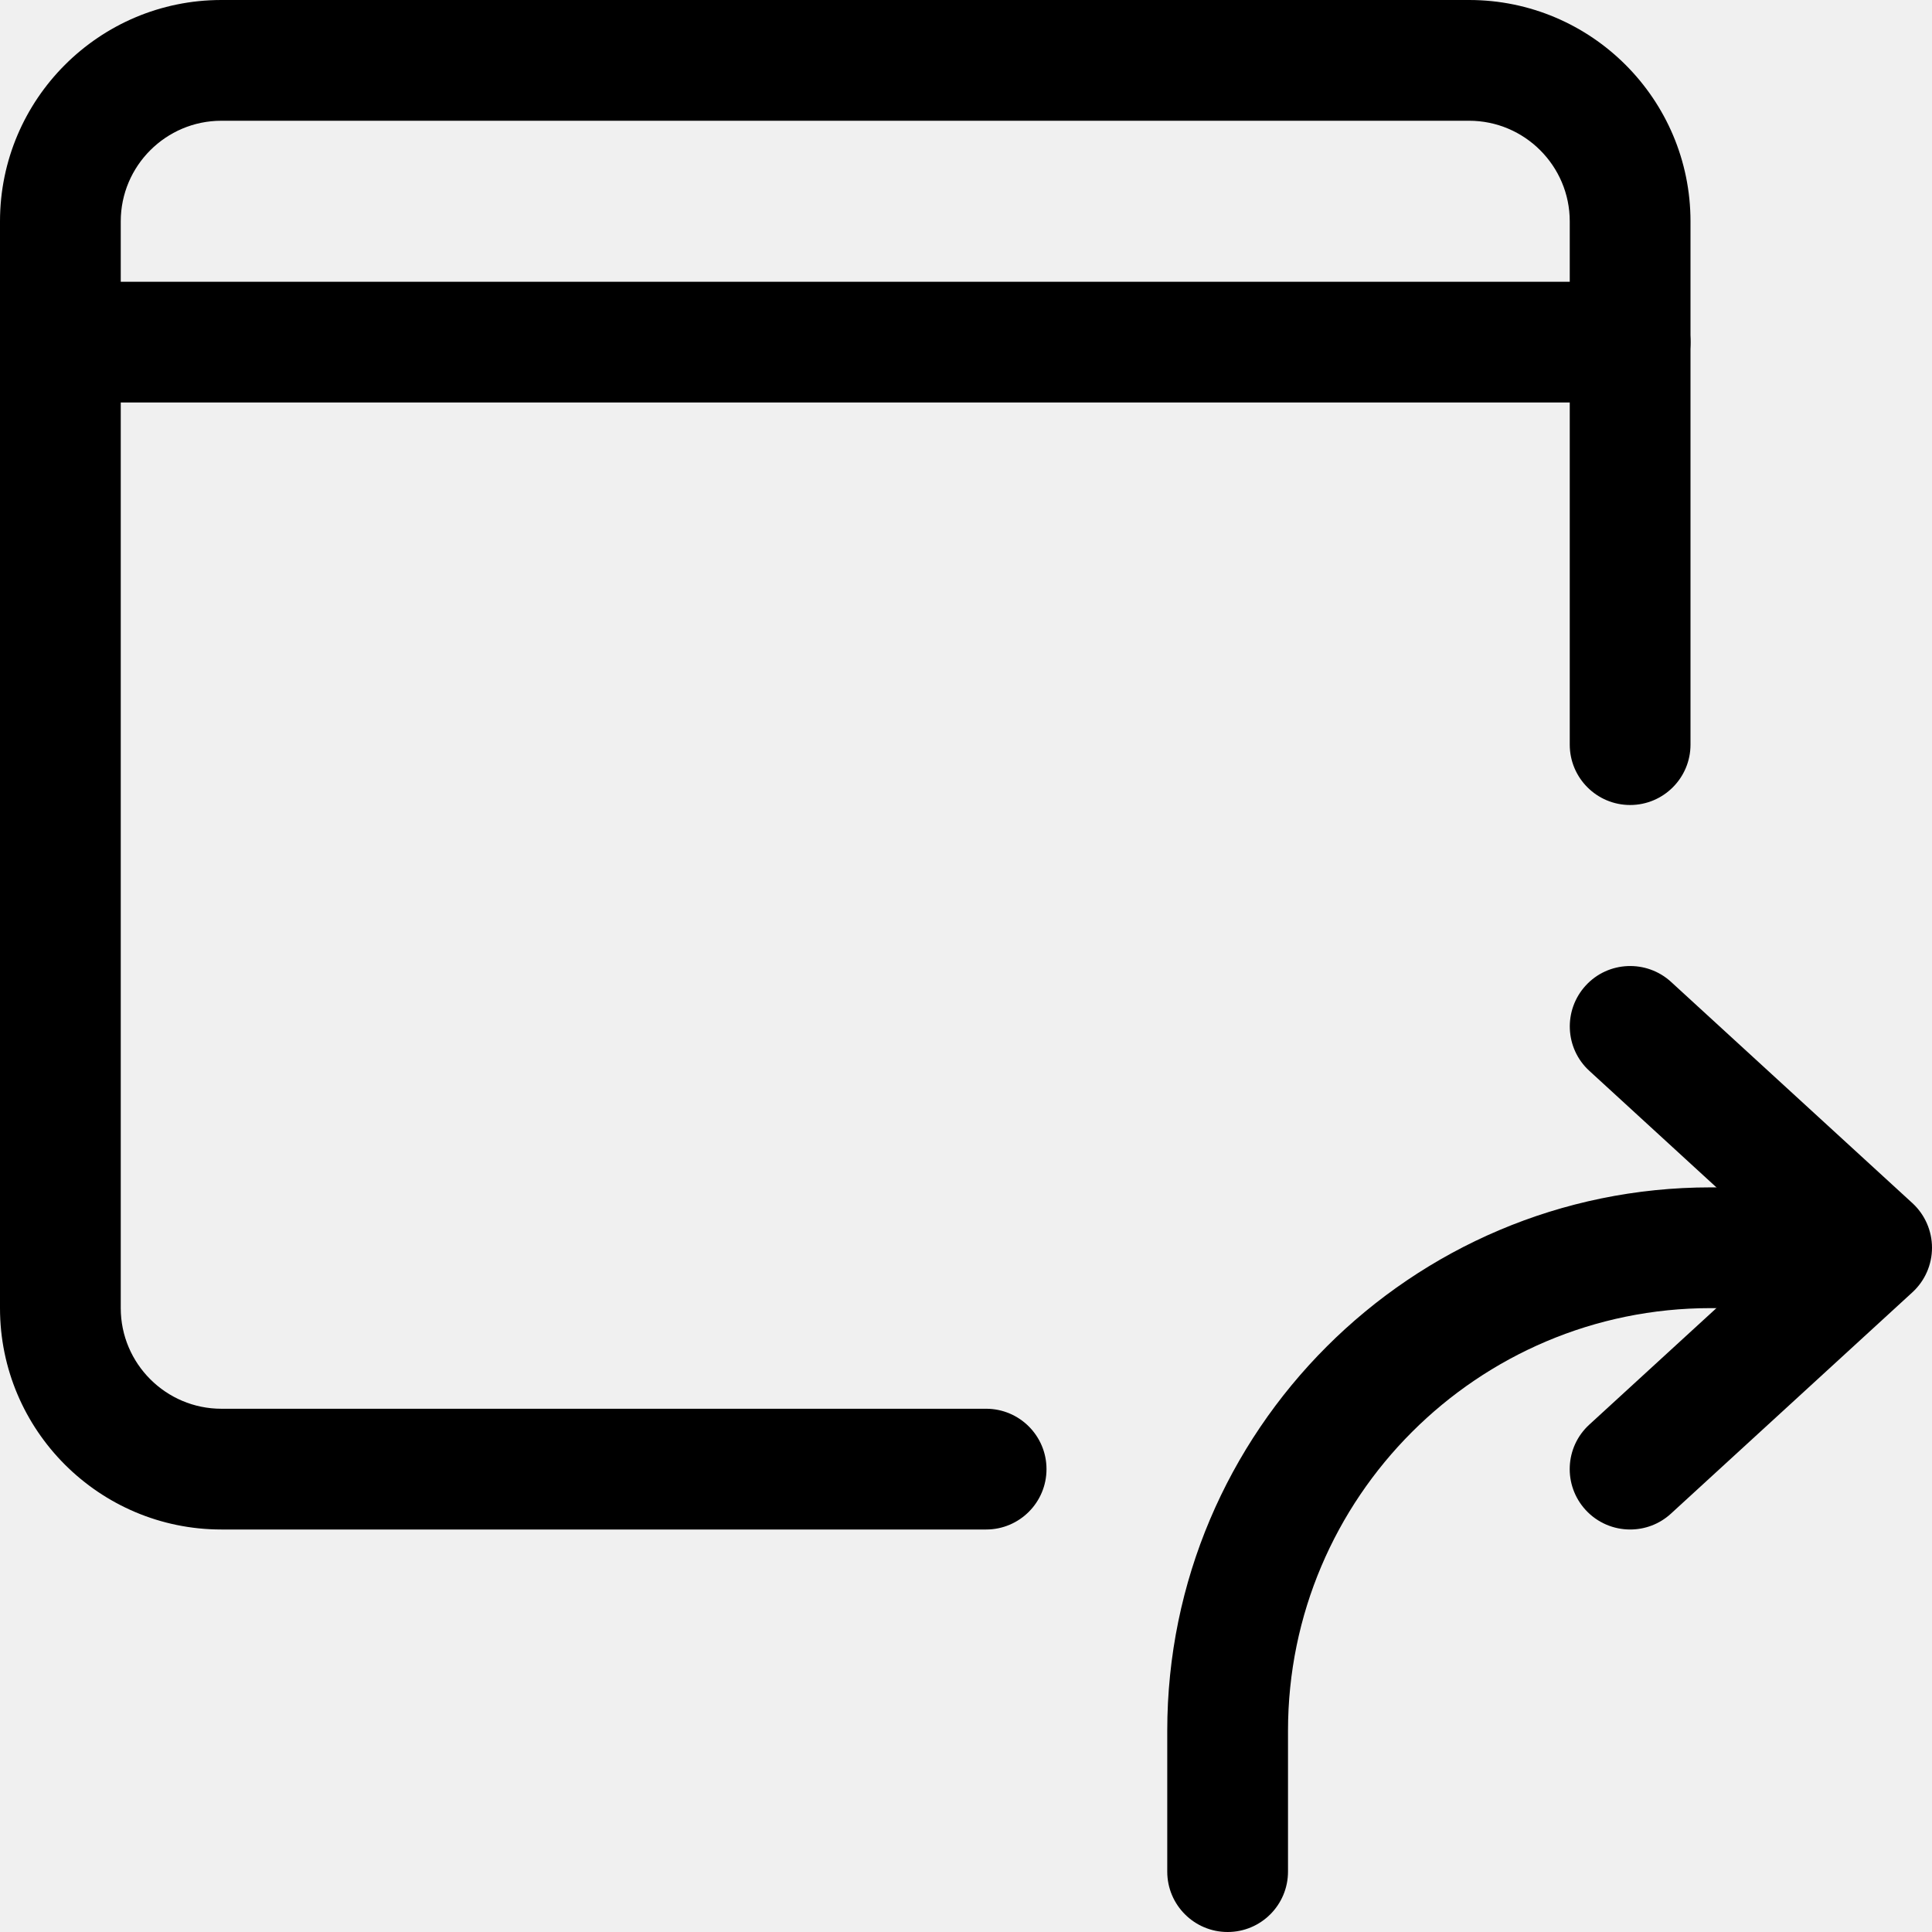
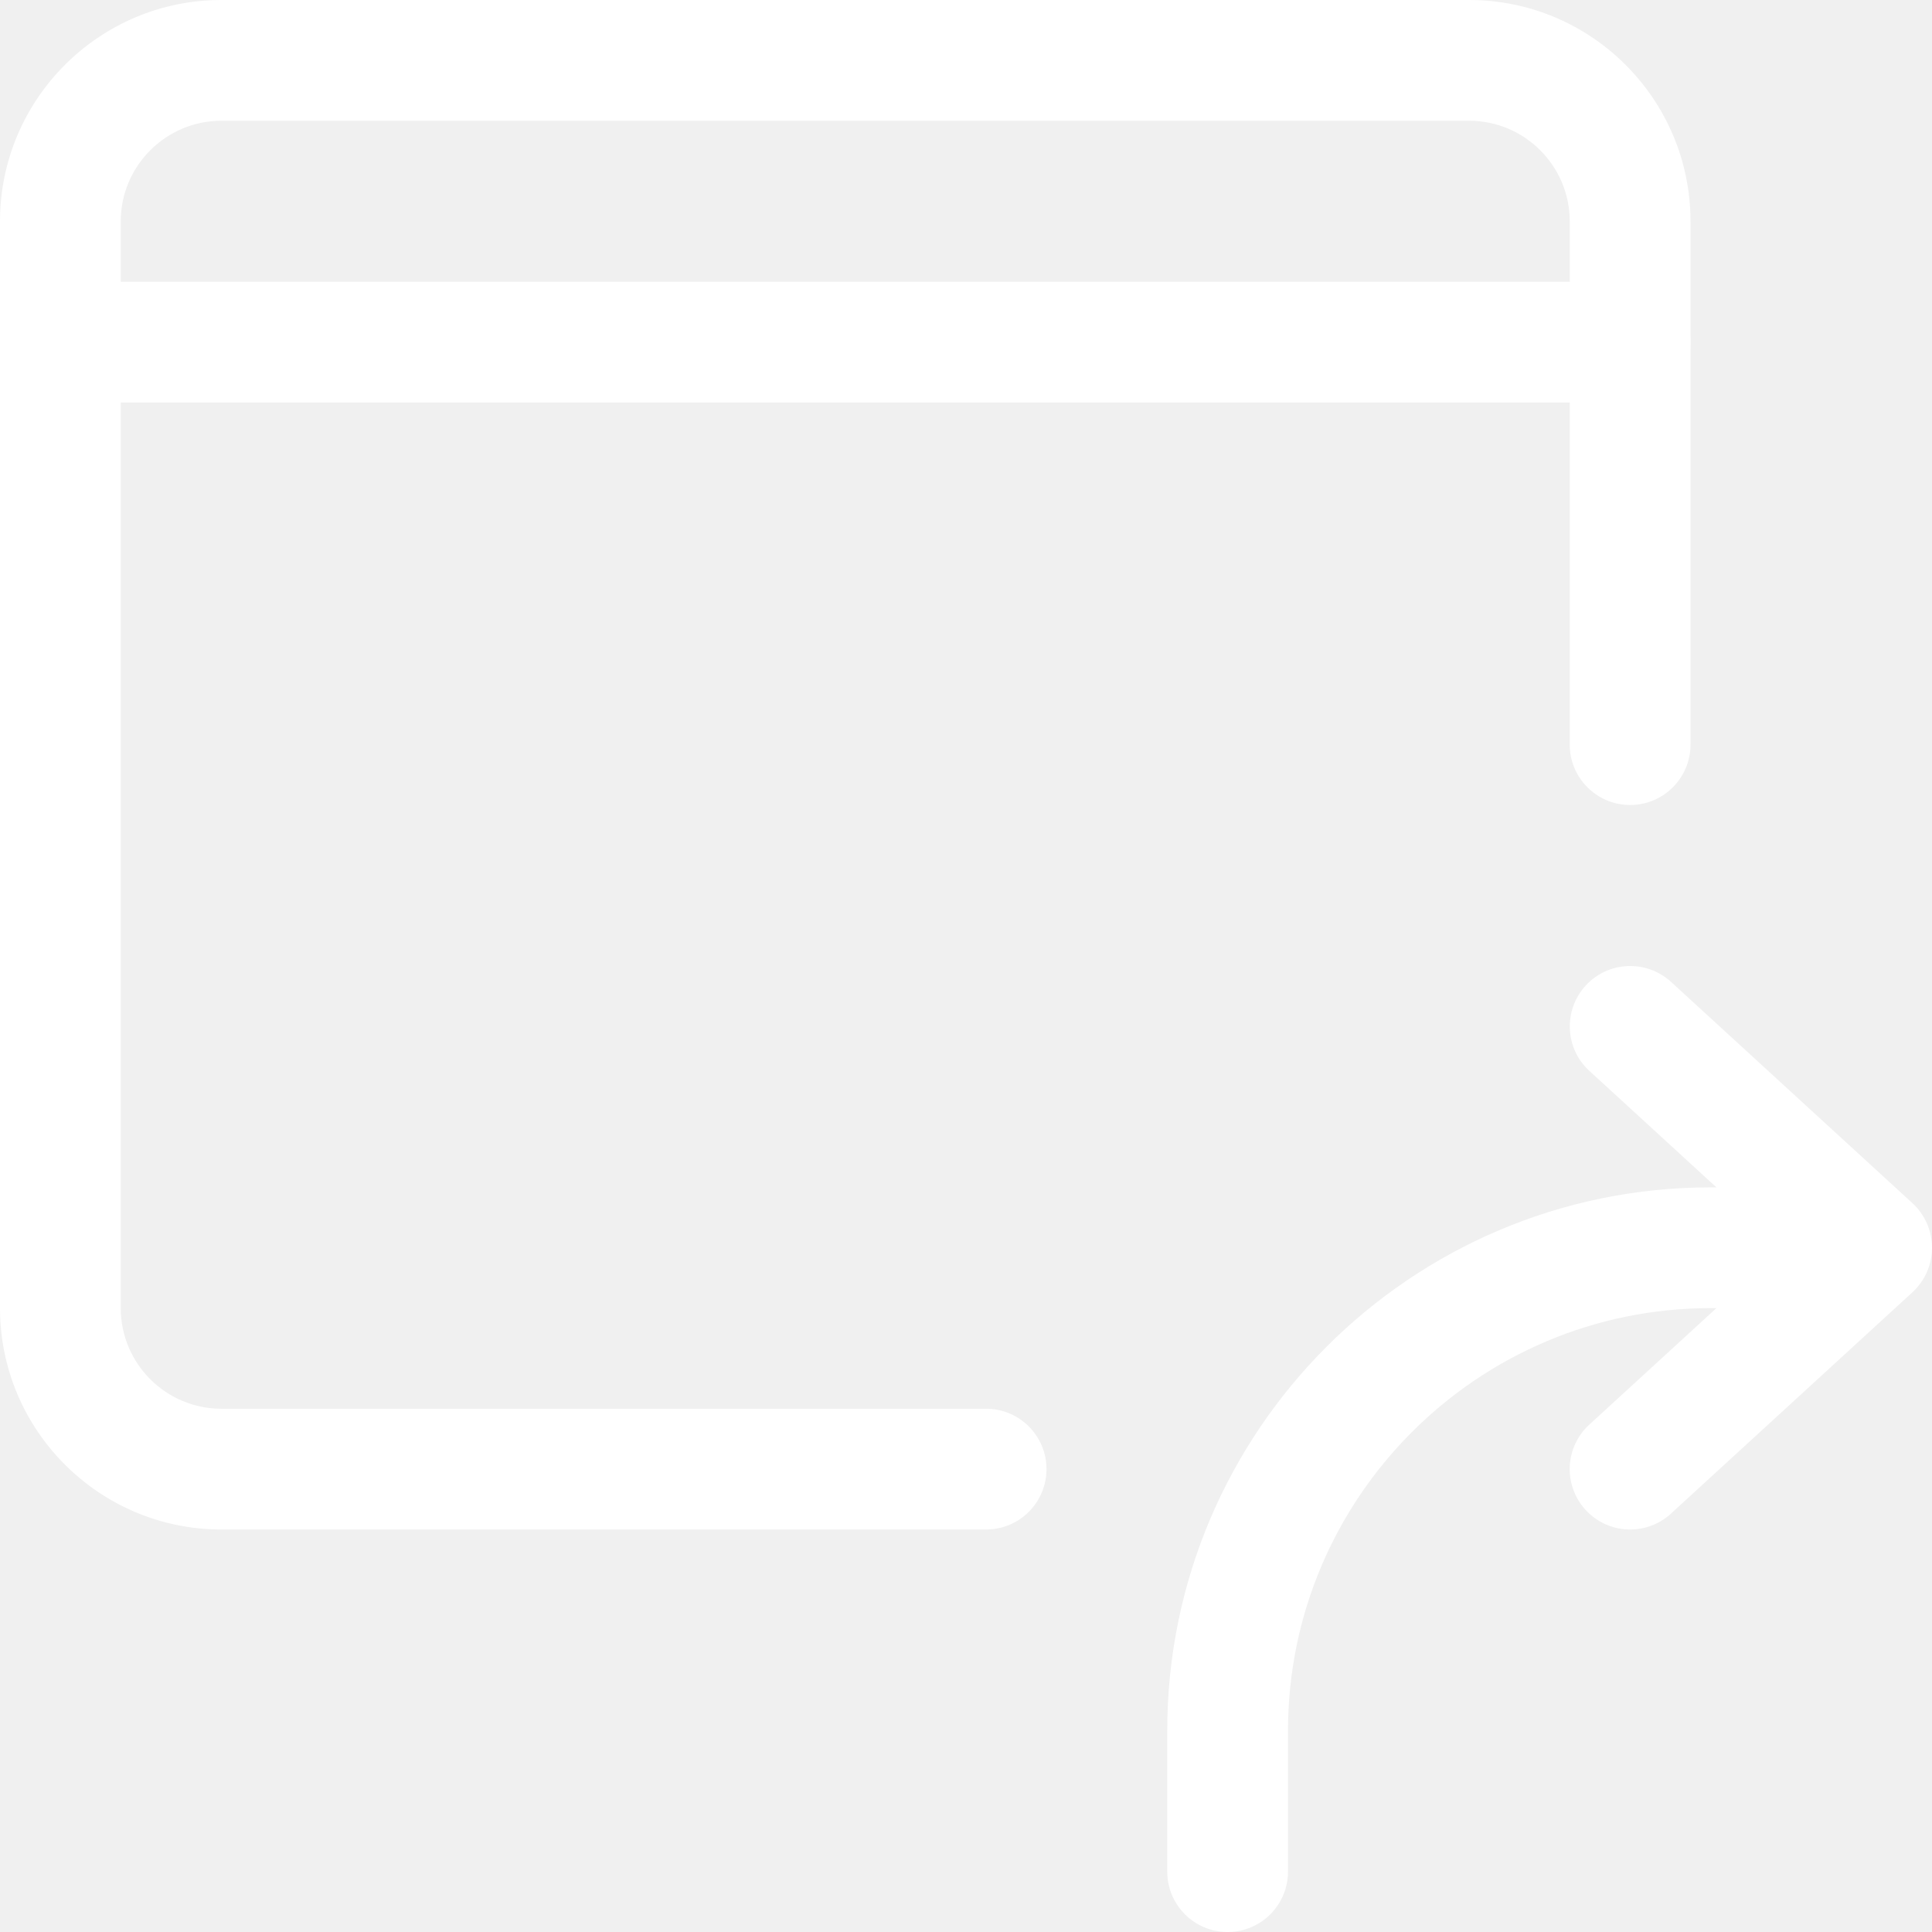
<svg xmlns="http://www.w3.org/2000/svg" id="_x31__x2C_5" enable-background="new 0 0 24 24" height="512" viewBox="0 0 24 24" width="512">
  <g>
-     <path d="m12.25 19h-9.5c-1.517 0-2.75-1.233-2.75-2.75v-13.5c0-1.517 1.233-2.75 2.75-2.75h15.5c1.517 0 2.75 1.233 2.75 2.75v6.5c0 .414-.336.75-.75.75s-.75-.336-.75-.75v-6.5c0-.689-.561-1.25-1.25-1.25h-15.5c-.689 0-1.25.561-1.25 1.25v13.5c0 .689.561 1.25 1.25 1.25h9.5c.414 0 .75.336.75.75s-.336.75-.75.75z" />
+     <path fill="#fff" d="m12.25 19h-9.5c-1.517 0-2.75-1.233-2.75-2.75v-13.5c0-1.517 1.233-2.75 2.75-2.75h15.5c1.517 0 2.75 1.233 2.75 2.75v6.5c0 .414-.336.75-.75.75s-.75-.336-.75-.75v-6.5c0-.689-.561-1.25-1.25-1.25h-15.5c-.689 0-1.25.561-1.25 1.25v13.5c0 .689.561 1.25 1.25 1.25h9.5c.414 0 .75.336.75.75s-.336.75-.75.75z" />
  </g>
  <g>
-     <path d="m20.25 5h-19.5c-.414 0-.75-.336-.75-.75s.336-.75.75-.75h19.5c.414 0 .75.336.75.75s-.336.75-.75.75z" />
+     <path fill="#fff" d="m20.25 5h-19.5c-.414 0-.75-.336-.75-.75s.336-.75.75-.75h19.5c.414 0 .75.336.75.75s-.336.75-.75.75z" />
  </g>
  <g>
-     <path d="m15.25 24c-.414 0-.75-.336-.75-.75v-1.75c0-3.722 3.028-6.75 6.75-6.75h1.25c.414 0 .75.336.75.75s-.336.75-.75.75h-1.25c-2.895 0-5.25 2.355-5.25 5.25v1.75c0 .414-.336.75-.75.75z" />
+     <path fill="#fff" d="m15.25 24c-.414 0-.75-.336-.75-.75v-1.75c0-3.722 3.028-6.75 6.75-6.75h1.25c.414 0 .75.336.75.75s-.336.75-.75.75h-1.25c-2.895 0-5.25 2.355-5.25 5.25v1.75c0 .414-.336.75-.75.75z" />
  </g>
  <g>
-     <path d="m20.25 19c-.203 0-.405-.082-.553-.243-.28-.306-.26-.78.046-1.06l2.397-2.197-2.396-2.197c-.306-.279-.326-.754-.046-1.06s.756-.324 1.06-.046l3 2.75c.154.142.242.343.242.553s-.088.411-.243.553l-3 2.75c-.144.132-.325.197-.507.197z" />
+     <path fill="#fff" d="m20.25 19c-.203 0-.405-.082-.553-.243-.28-.306-.26-.78.046-1.06l2.397-2.197-2.396-2.197c-.306-.279-.326-.754-.046-1.06s.756-.324 1.06-.046l3 2.75c.154.142.242.343.242.553s-.088.411-.243.553l-3 2.75c-.144.132-.325.197-.507.197z" />
  </g>
</svg>
